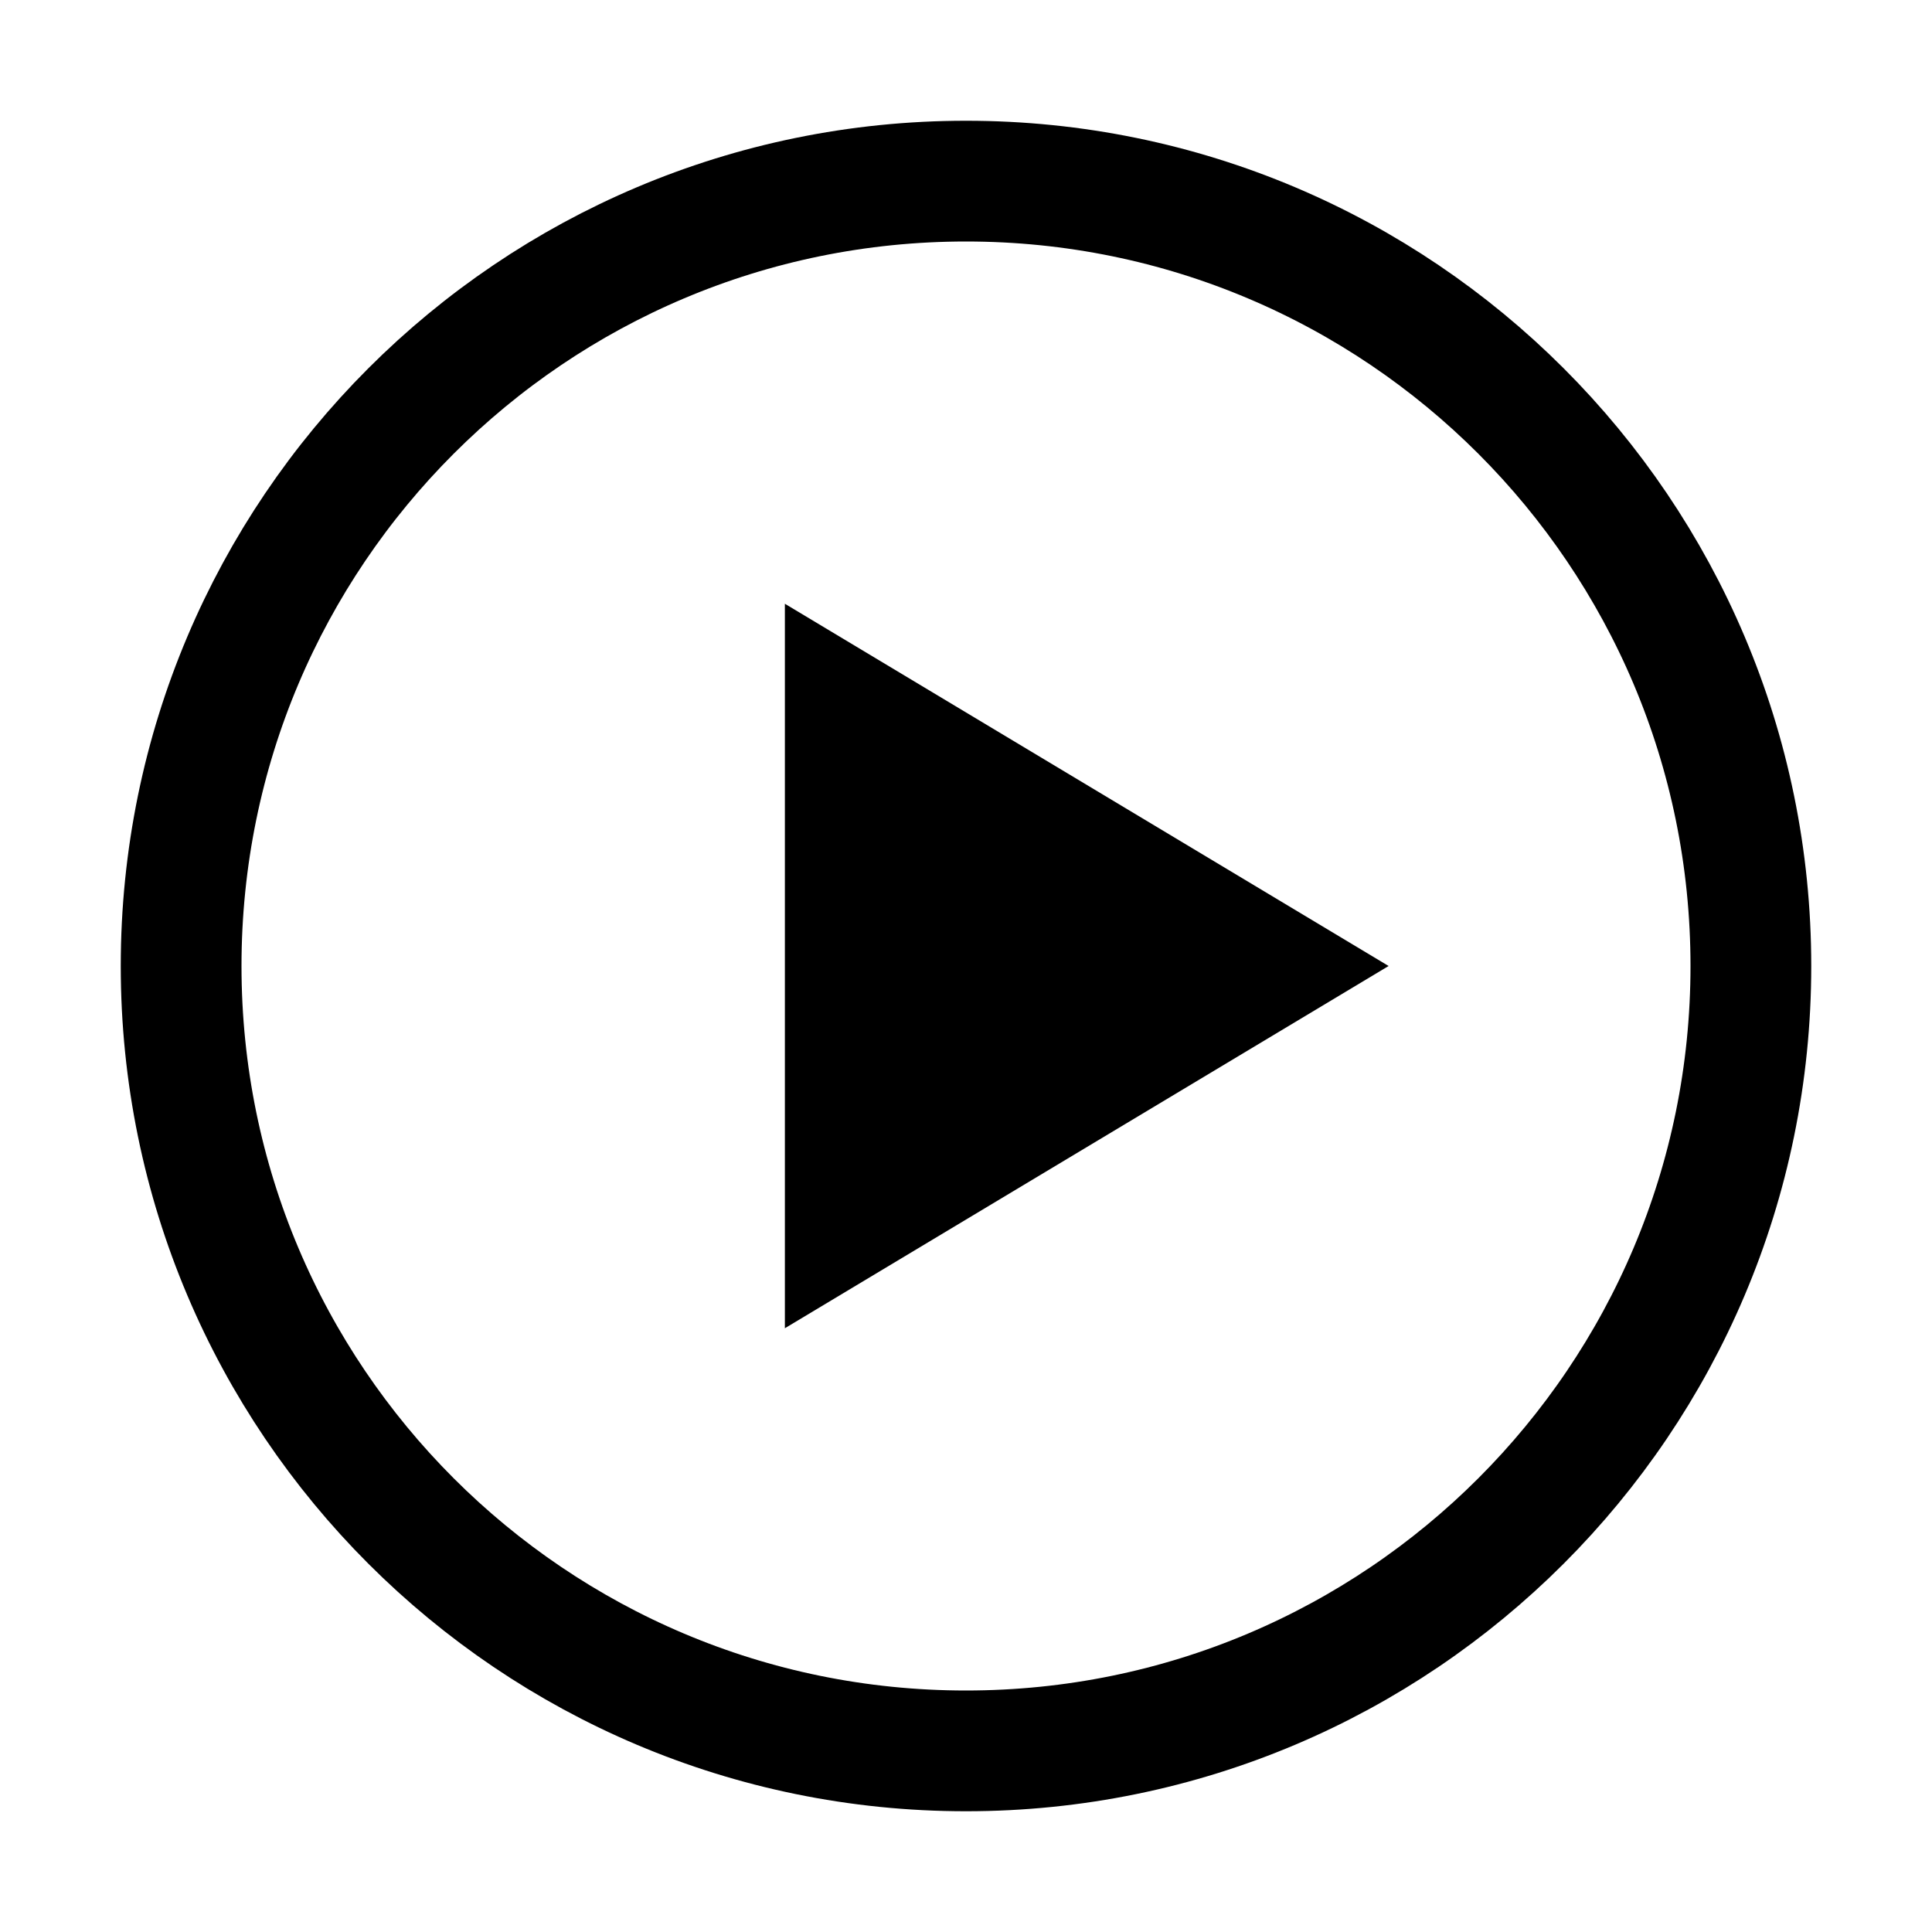
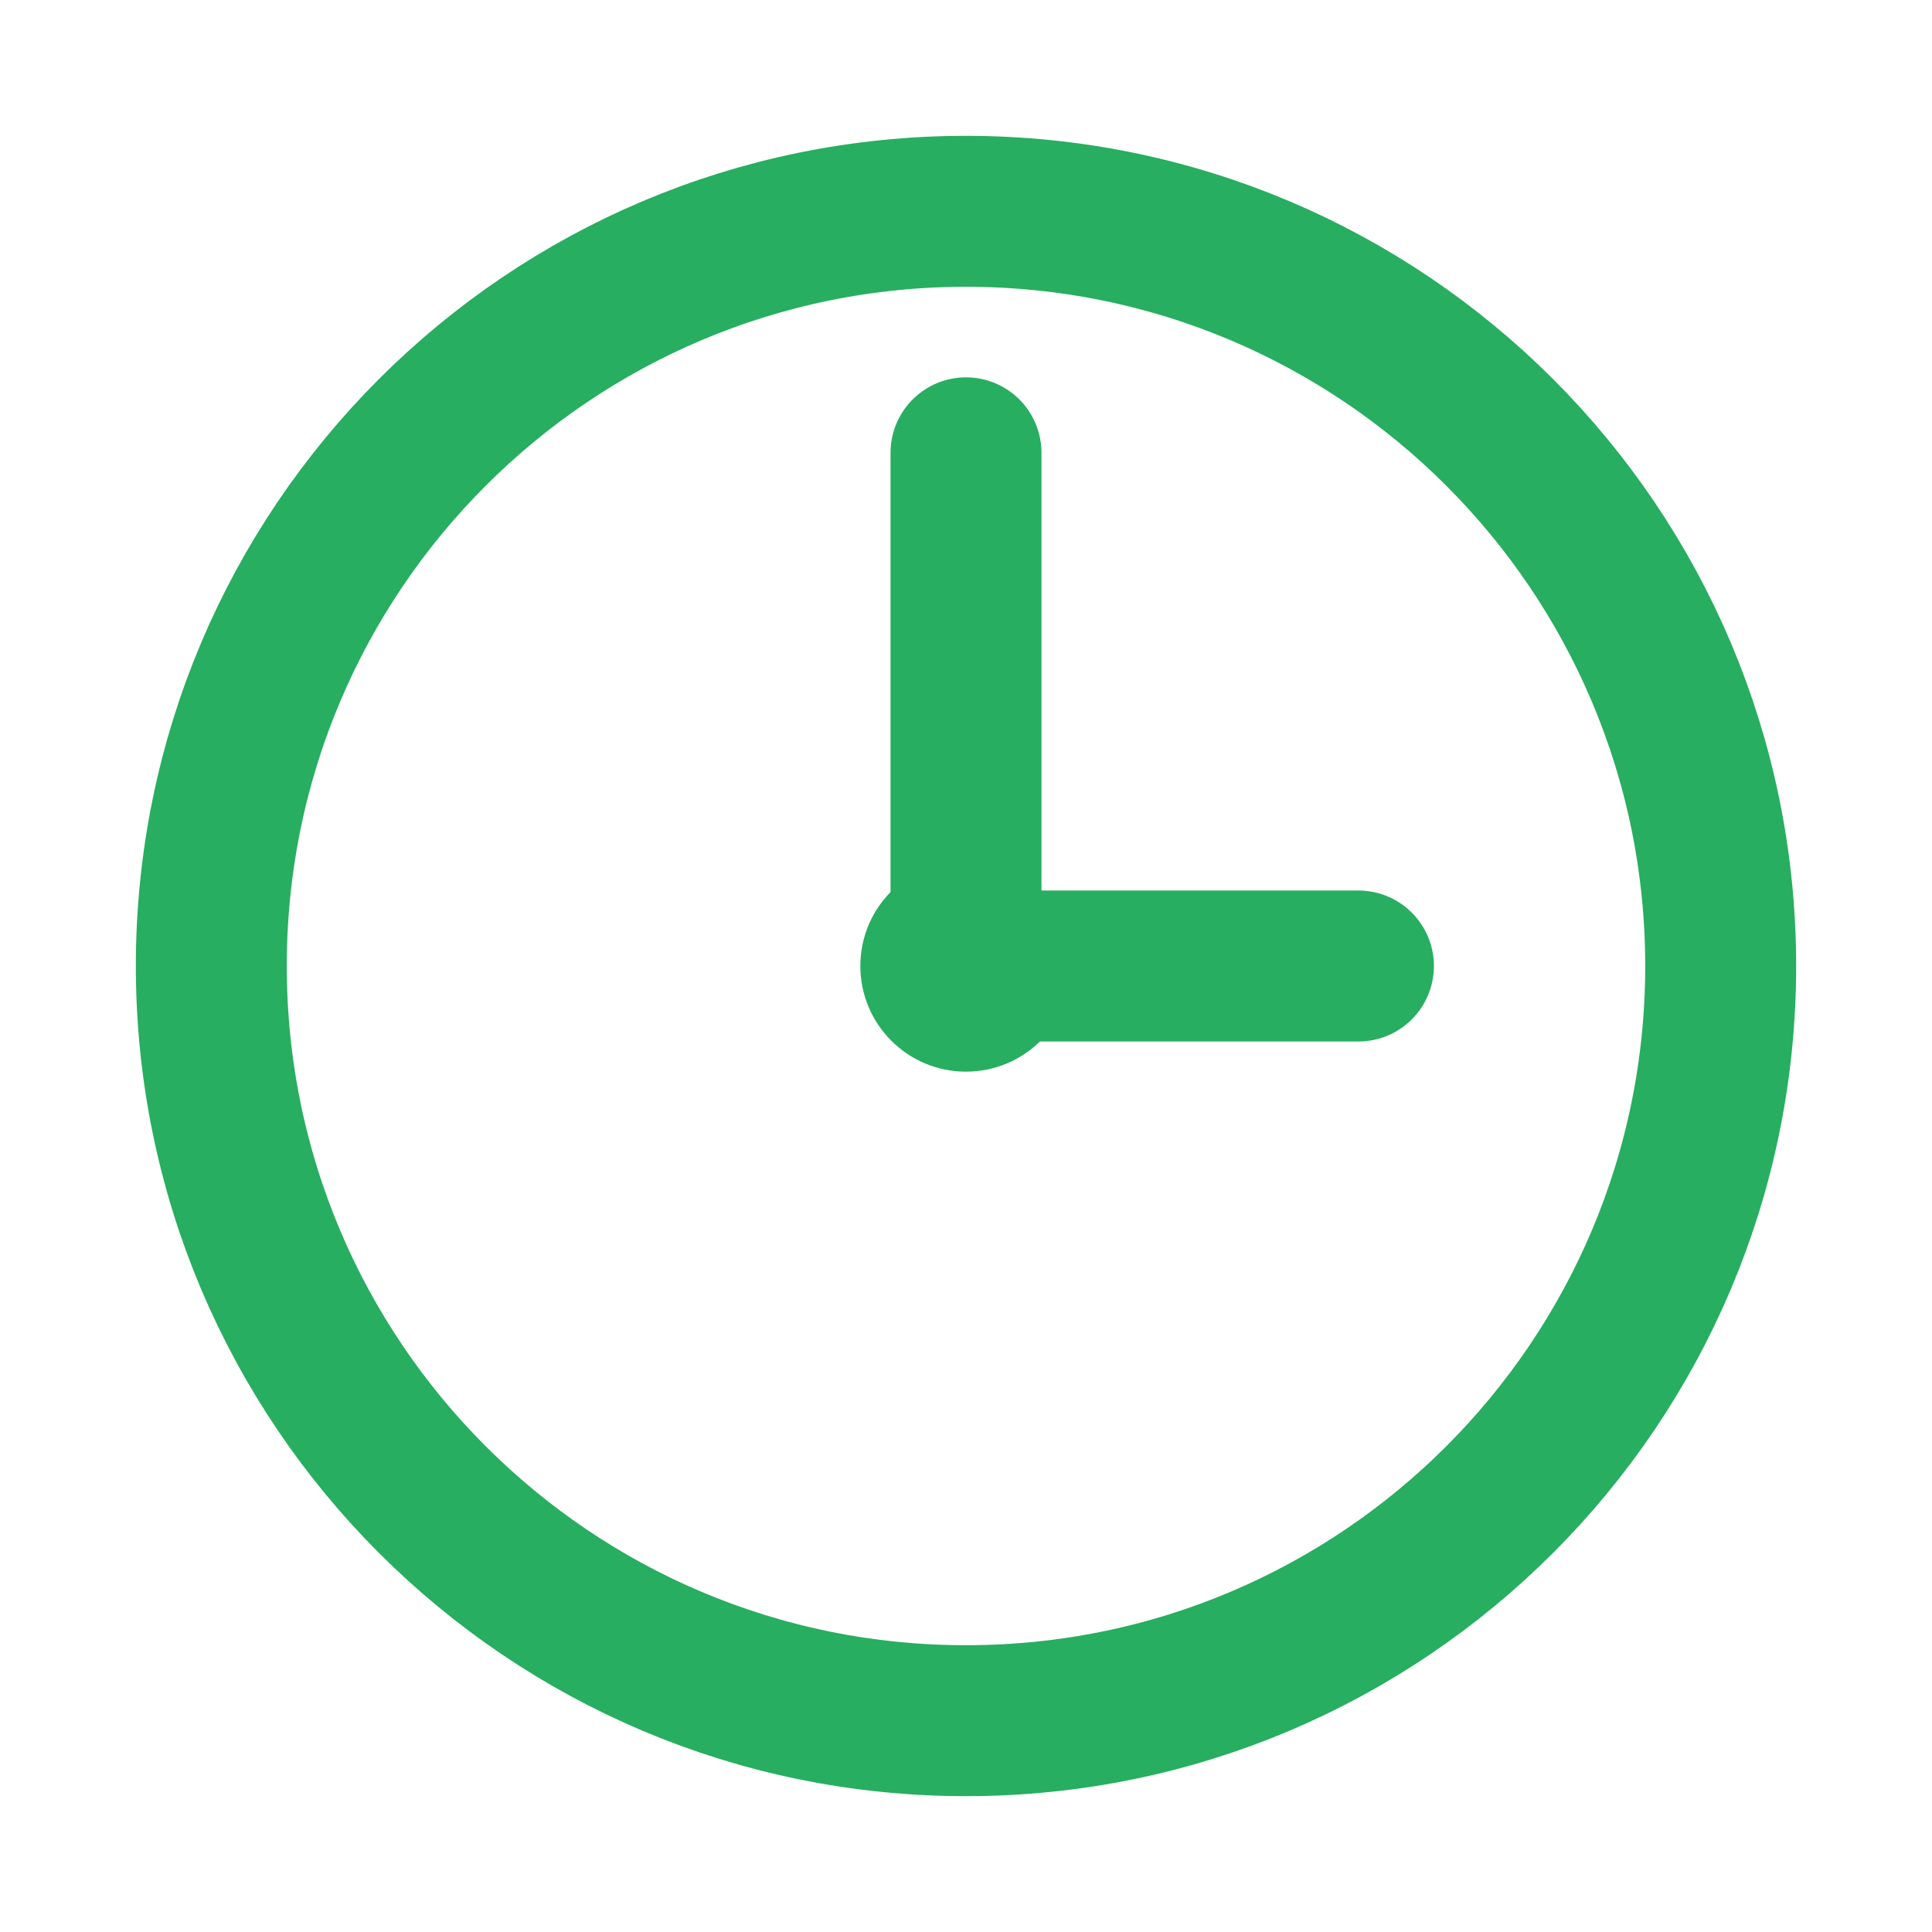
<svg xmlns="http://www.w3.org/2000/svg" viewBox="0 0 64 64" width="64" height="64">
-   <circle cx="32" cy="32" r="26" fill="none" stroke="currentColor" stroke-width="4" />
-   <polygon points="26,20 26,44 46,32" fill="currentColor" />
+   <circle cx="32" cy="32" r="25" fill="none" stroke="#27AE60" stroke-width="5" />
+   <line x1="32" y1="32" x2="32" y2="15" stroke="#27AE60" stroke-width="5" stroke-linecap="round" />
+   <line x1="32" y1="32" x2="45" y2="32" stroke="#27AE60" stroke-width="5" stroke-linecap="round" />
+   <circle cx="32" cy="32" r="3.5" fill="#27AE60" />
</svg>
